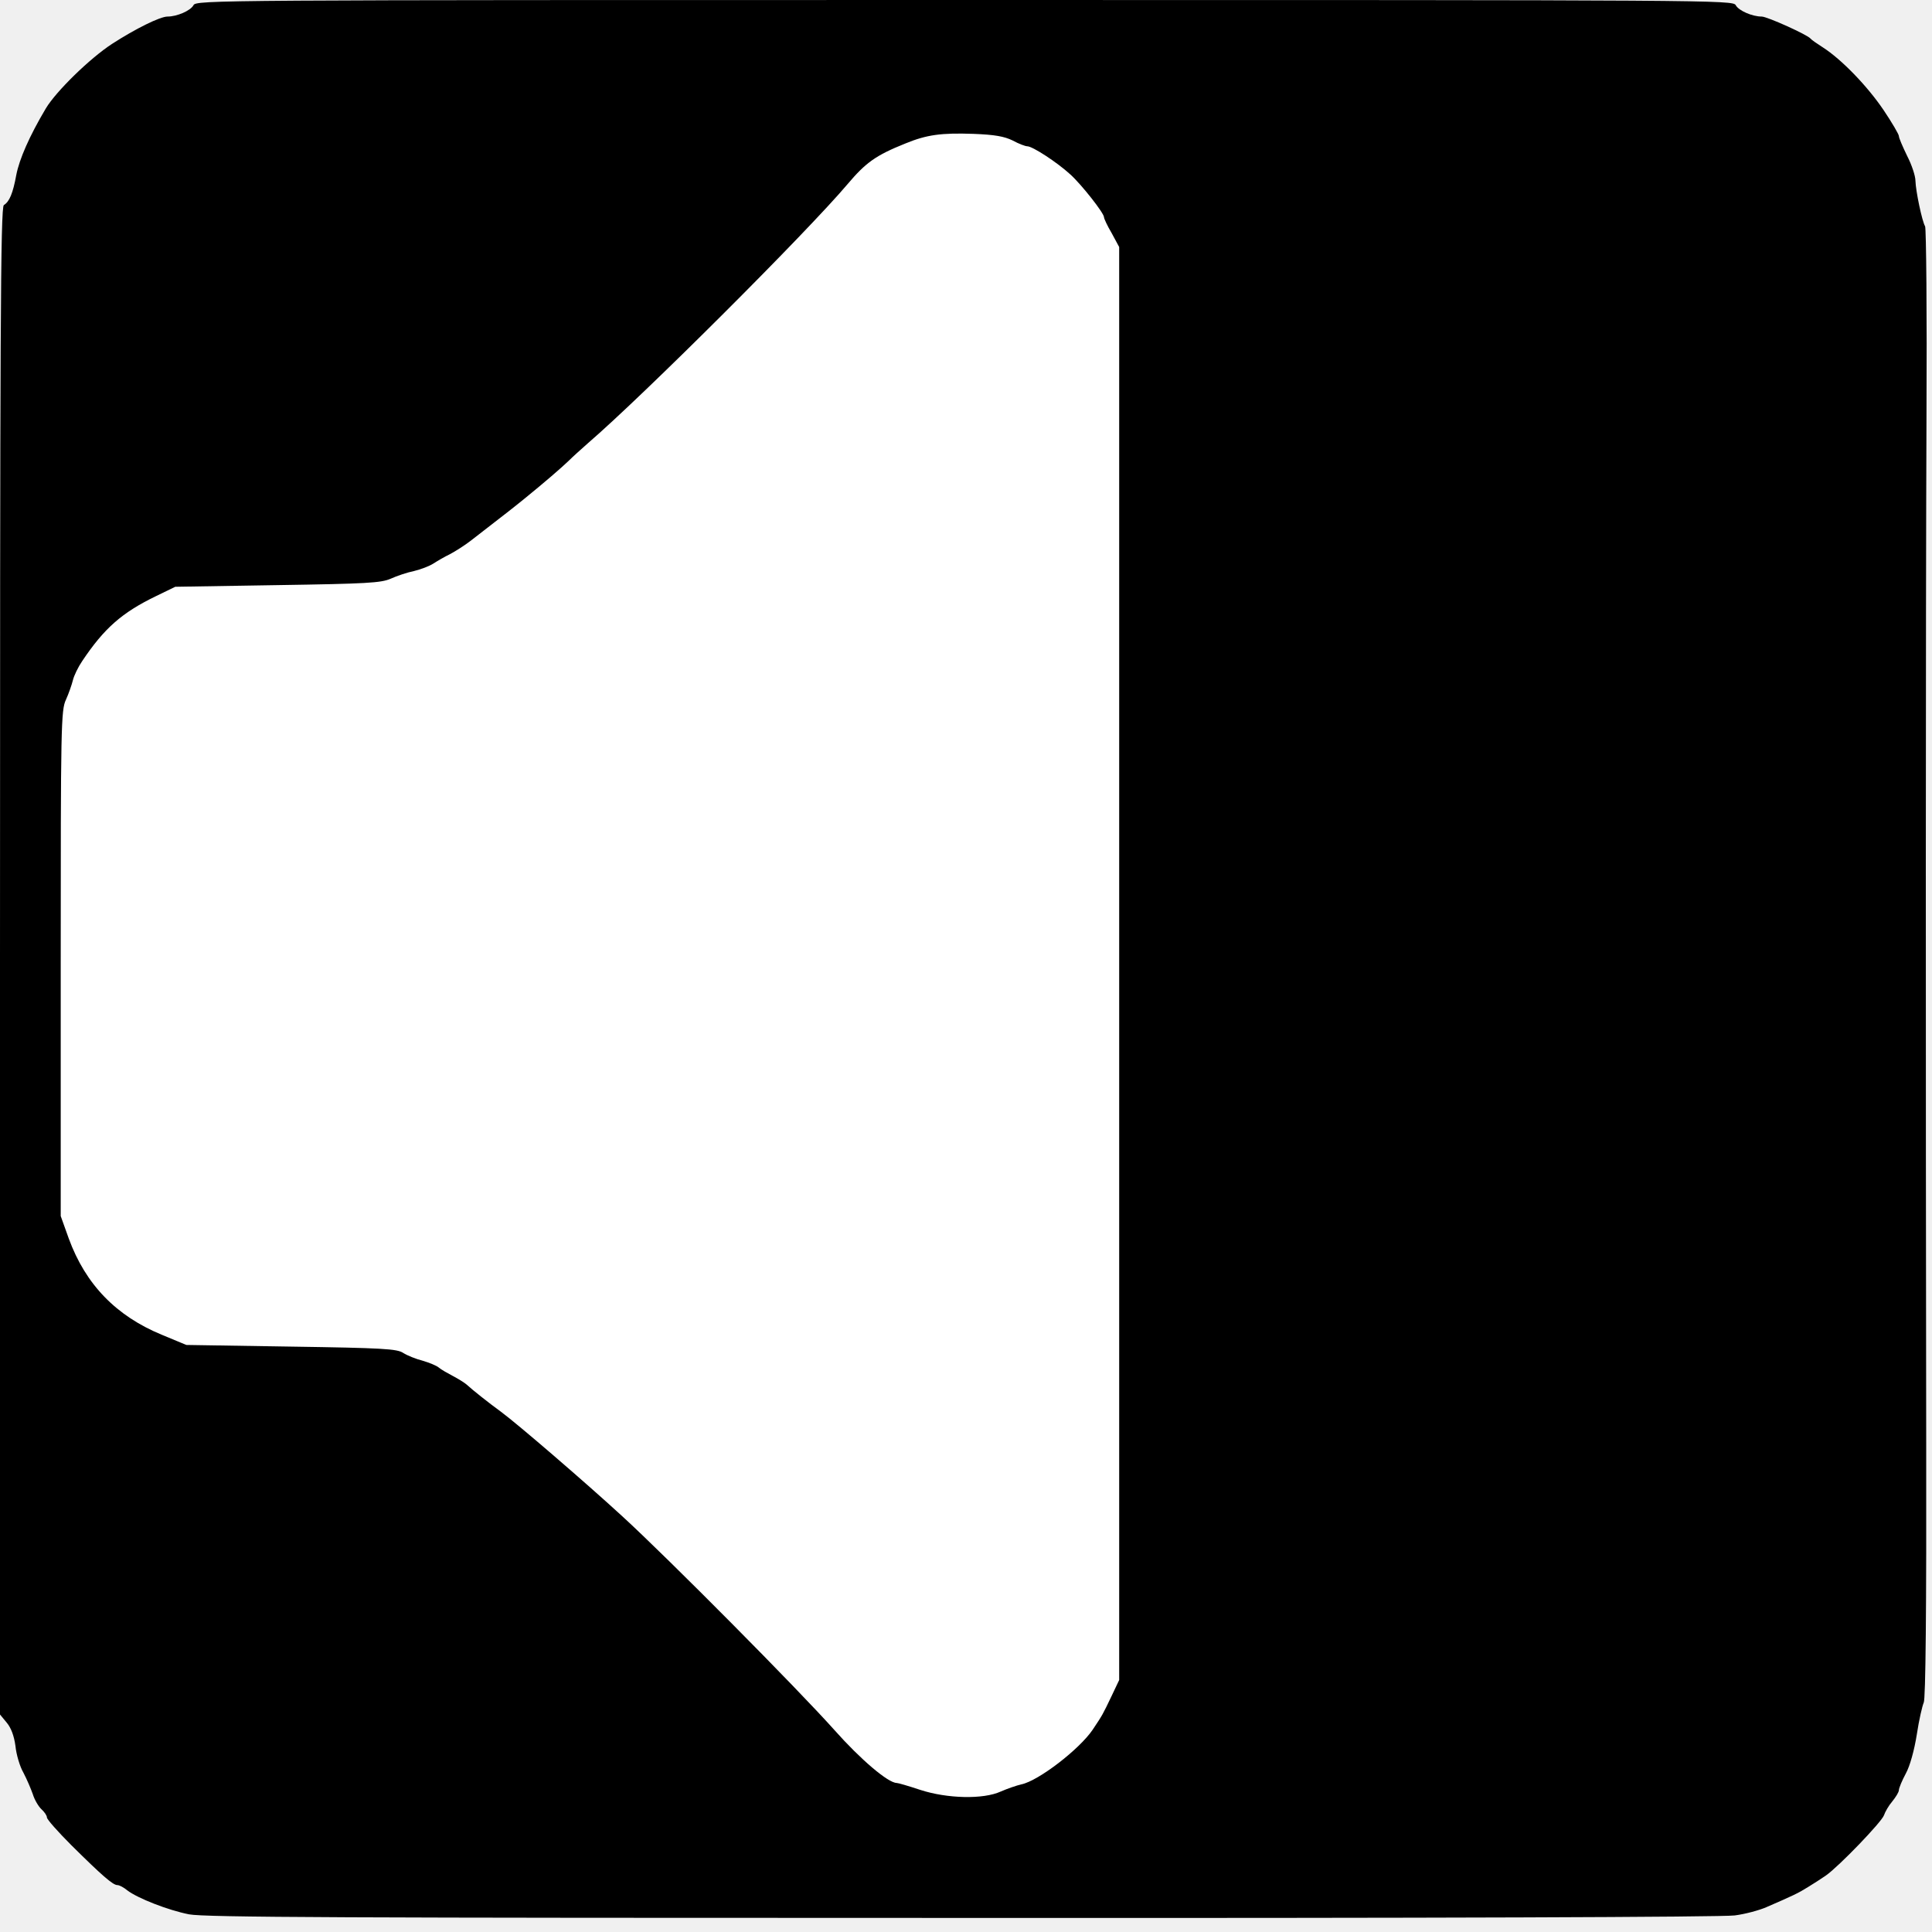
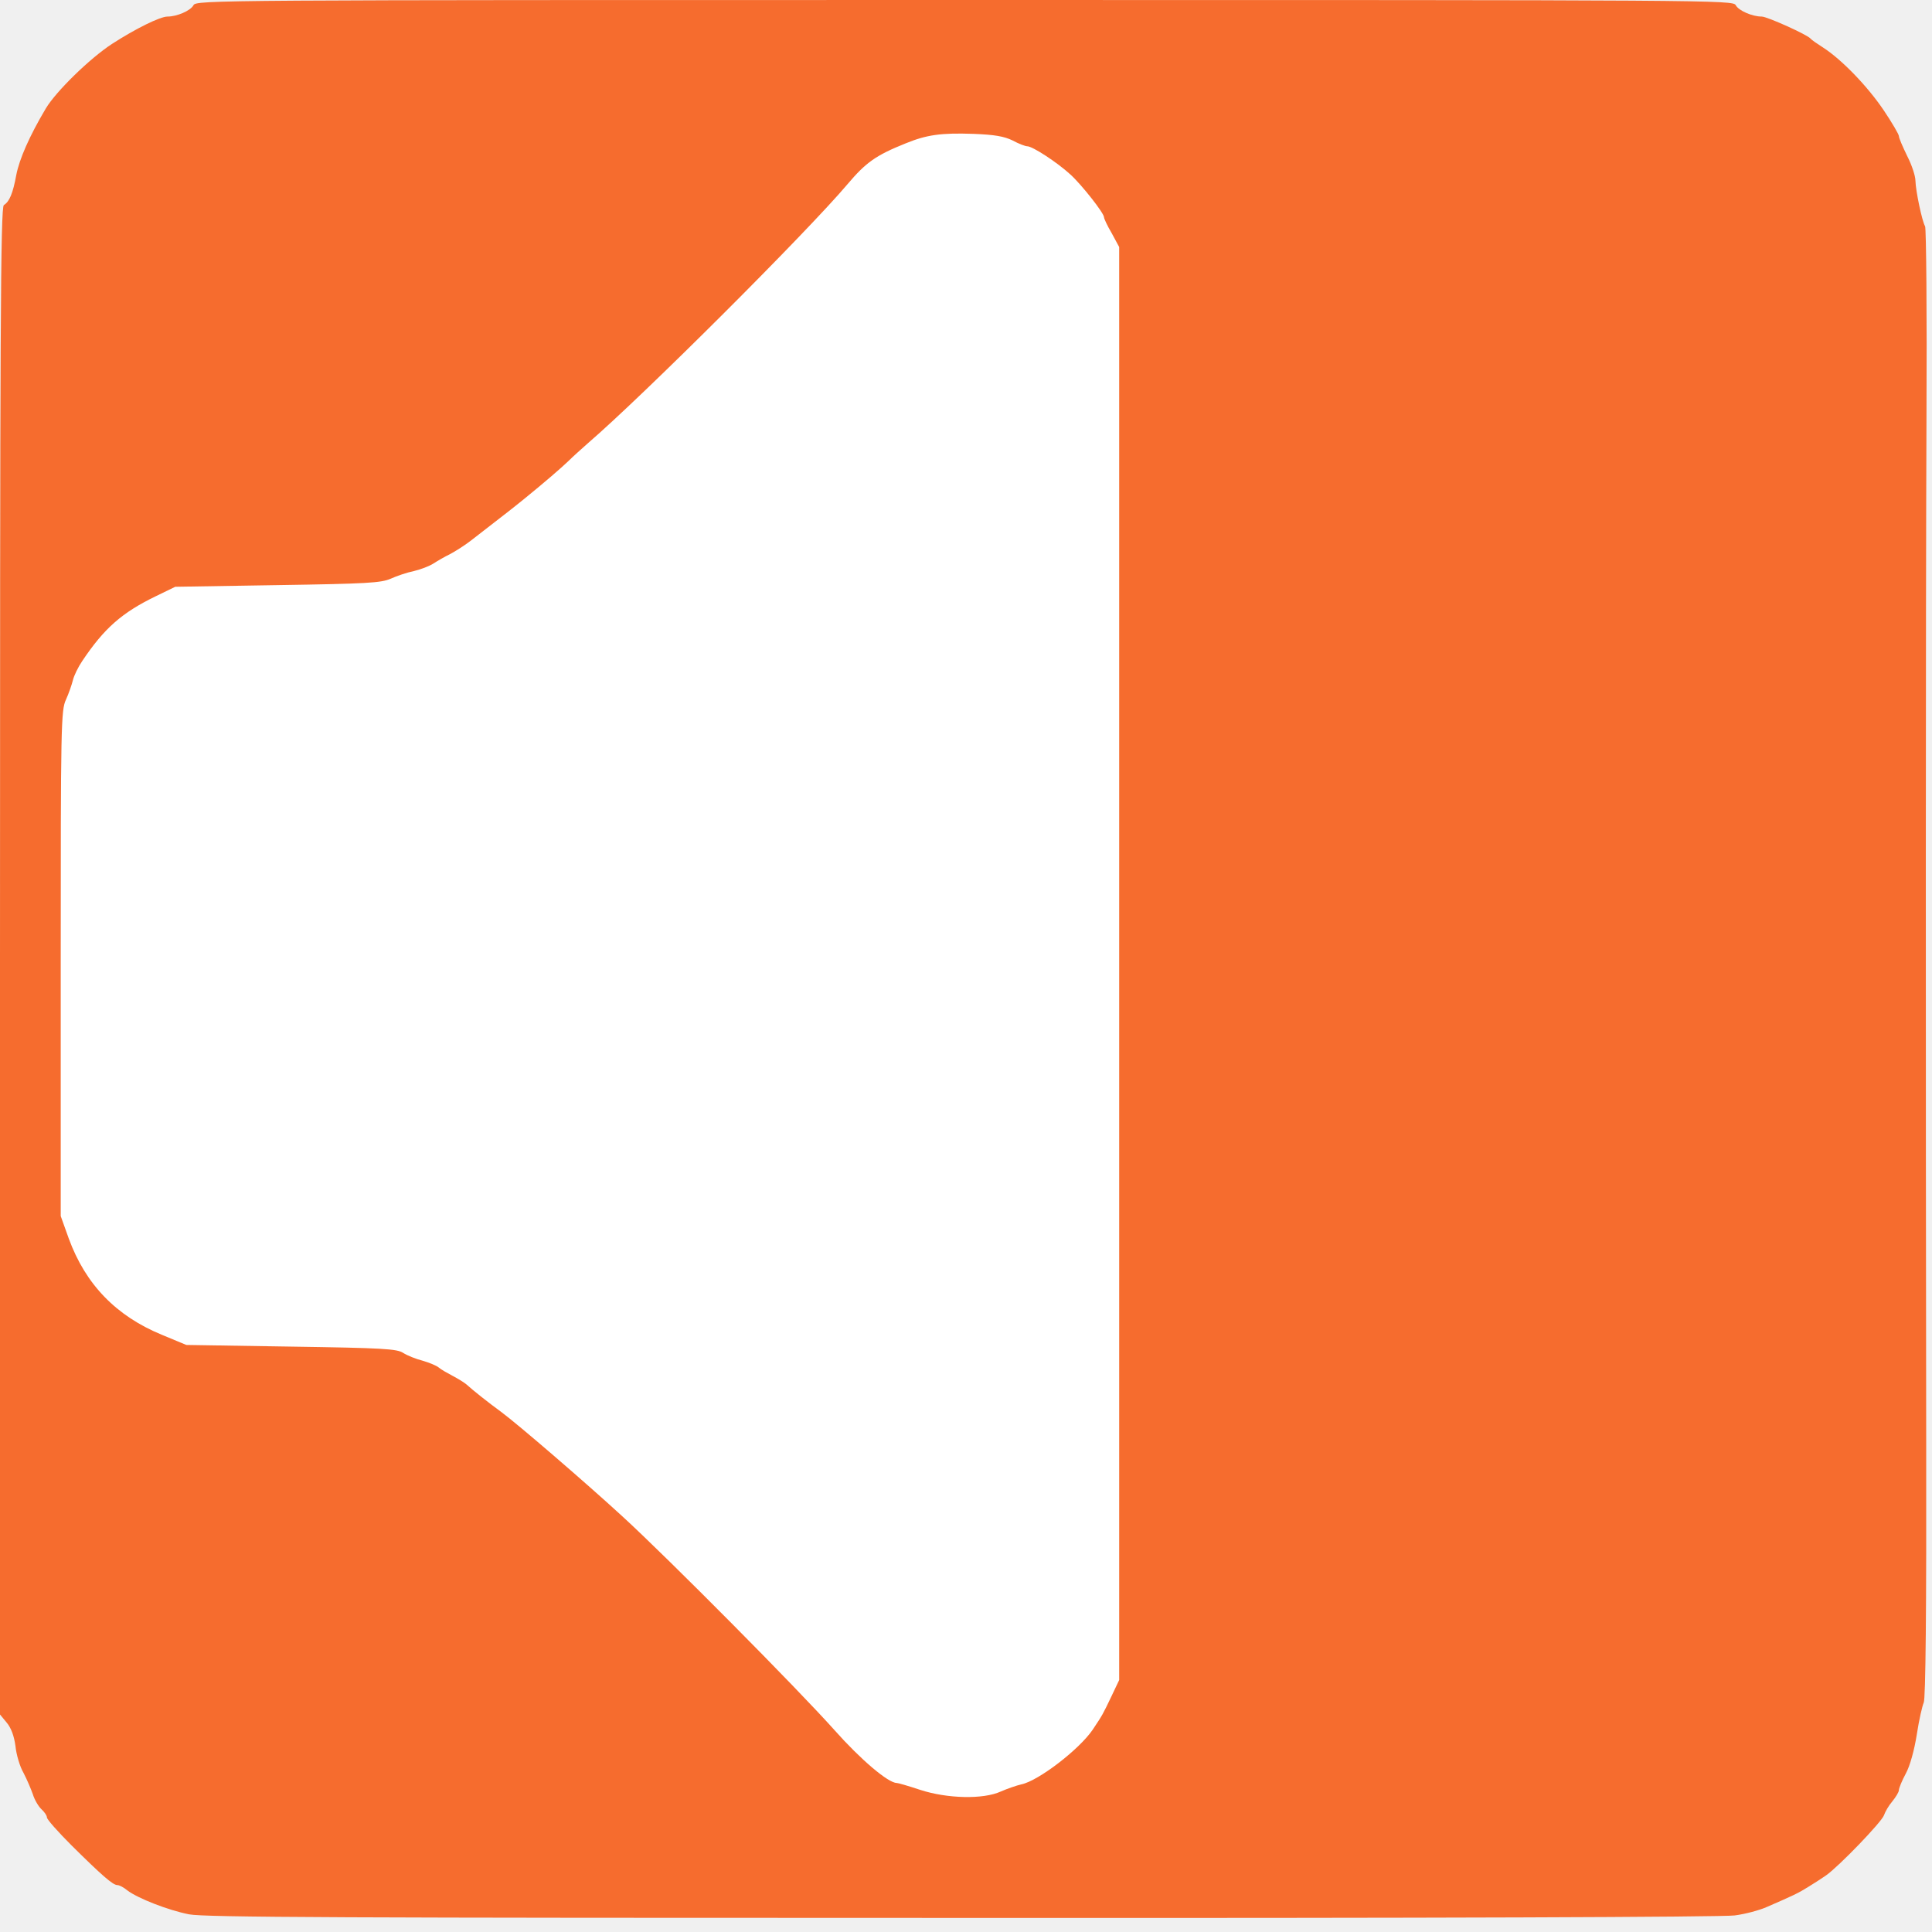
<svg xmlns="http://www.w3.org/2000/svg" id="audio" viewBox="0 0 700 700" width="500" height="500" shape-rendering="geometricPrecision" text-rendering="geometricPrecision" version="1.1">
  <style id="sound">
    @keyframes speaker_wrapper__ts{0%,36.667%,50%,63.333%,to{transform:translate(213.75px,349.749px) scale(1,1)}43.333%,56.667%{transform:translate(213.75px,349.749px) scale(1.05,1.05)}}@keyframes soundwave1_f_o{0%,16.667%,83.333%,to{fill-opacity:0}33.333%,66.667%{fill-opacity:1}}@keyframes soundwave2_f_o{0%,to{fill-opacity:0}16.667%,83.333%{fill-opacity:1}}#speaker_wrapper{animation:speaker_wrapper__ts 3000ms linear infinite normal forwards}#soundwave1{animation:soundwave1_f_o 3000ms linear infinite normal forwards}#soundwave2{animation:soundwave2_f_o 3000ms linear infinite normal forwards}
  </style>
-   <path id="background" d="M70.1 1.9c-1.1 2-6 4.1-9.4 4.1-2.7 0-11.6 4.4-20.1 9.9-8 5.2-20.3 17.2-24 23.4-6 10.1-9.6 18.4-10.7 24.1-1.2 6.6-2.5 9.7-4.5 10.9C.2 75 0 119.6 0 348.2v273l2.4 2.9c1.6 1.9 2.7 4.8 3.2 8.5.3 3.1 1.6 7.5 2.9 9.7 1.2 2.3 2.7 5.8 3.4 7.8.6 2 2.1 4.5 3.1 5.4 1.1 1 2 2.3 2 3 0 .7 4 5.2 8.9 10.1 10.9 10.8 15 14.4 16.6 14.4.7 0 2.3.8 3.6 1.9 3.8 2.9 14.8 7.2 22.4 8.7 5.8 1.1 55.5 1.3 280 1.3 171.5.1 275.6-.3 280-.9 3.9-.5 9-1.9 11.5-3 9.7-4.2 11.6-5.1 15.1-7.3 2-1.2 4.9-3.1 6.5-4.2 4.7-3.3 20.2-19.4 21-21.8.4-1.2 1.7-3.5 3-5 1.3-1.6 2.4-3.4 2.4-4.1 0-.7 1.1-3.4 2.5-6 1.5-2.7 3.1-8.5 4-14.2.8-5.3 2-10.4 2.5-11.5.7-1.2 1-33.9.9-93.6-.2-139.6-.2-297.2.1-372.4.2-37.2-.1-68.2-.5-68.9-1.1-1.8-3.4-12.8-3.5-16.5 0-1.7-1.3-5.7-3-9-1.6-3.3-3-6.5-3-7.2 0-.6-2.5-4.9-5.6-9.5-5.9-8.7-15.2-18.3-21.9-22.6-2.2-1.4-4.2-2.8-4.5-3.2-.9-1.3-15.7-8-17.7-8-3.4 0-8.3-2.1-9.4-4.1C628 0 621.8 0 349.5 0 77.2 0 71 0 70.1 1.9z" stroke-width=".1" stroke="none" fill-rule="evenodd" fill="EB452B" />
+   <path id="background" d="M70.1 1.9c-1.1 2-6 4.1-9.4 4.1-2.7 0-11.6 4.4-20.1 9.9-8 5.2-20.3 17.2-24 23.4-6 10.1-9.6 18.4-10.7 24.1-1.2 6.6-2.5 9.7-4.5 10.9C.2 75 0 119.6 0 348.2v273l2.4 2.9c1.6 1.9 2.7 4.8 3.2 8.5.3 3.1 1.6 7.5 2.9 9.7 1.2 2.3 2.7 5.8 3.4 7.8.6 2 2.1 4.5 3.1 5.4 1.1 1 2 2.3 2 3 0 .7 4 5.2 8.9 10.1 10.9 10.8 15 14.4 16.6 14.4.7 0 2.3.8 3.6 1.9 3.8 2.9 14.8 7.2 22.4 8.7 5.8 1.1 55.5 1.3 280 1.3 171.5.1 275.6-.3 280-.9 3.9-.5 9-1.9 11.5-3 9.7-4.2 11.6-5.1 15.1-7.3 2-1.2 4.9-3.1 6.5-4.2 4.7-3.3 20.2-19.4 21-21.8.4-1.2 1.7-3.5 3-5 1.3-1.6 2.4-3.4 2.4-4.1 0-.7 1.1-3.4 2.5-6 1.5-2.7 3.1-8.5 4-14.2.8-5.3 2-10.4 2.5-11.5.7-1.2 1-33.9.9-93.6-.2-139.6-.2-297.2.1-372.4.2-37.2-.1-68.2-.5-68.9-1.1-1.8-3.4-12.8-3.5-16.5 0-1.7-1.3-5.7-3-9-1.6-3.3-3-6.5-3-7.2 0-.6-2.5-4.9-5.6-9.5-5.9-8.7-15.2-18.3-21.9-22.6-2.2-1.4-4.2-2.8-4.5-3.2-.9-1.3-15.7-8-17.7-8-3.4 0-8.3-2.1-9.4-4.1C628 0 621.8 0 349.5 0 77.2 0 71 0 70.1 1.9z" stroke-width=".1" stroke="none" fill-rule="evenodd" fill="#F66C2E" />
  <g id="speaker_wrapper" transform="translate(213.75 349.749)">
    <path id="speaker" d="M366.9 50.9c2.2 1.2 4.6 2.1 5.3 2.1 1.9 0 10.8 5.8 15.6 10.2 4 3.6 12.2 14 12.2 15.5 0 .5 1.2 3.1 2.8 5.8l2.7 5v519.2l-2.8 5.9c-3.2 6.7-3.2 6.7-6.8 12.1-4.8 7.1-19.6 18.5-25.8 19.8-1.8.4-5.2 1.6-7.5 2.6-6.3 2.9-19.4 2.6-29.2-.6-4.2-1.4-8-2.5-8.5-2.5-3.1 0-13.1-8.5-22.6-19.2-13.3-14.9-60.1-62.1-76.8-77.4-13.4-12.3-37.9-33.4-44-37.9-4.4-3.2-10.2-7.8-12.5-9.9-.8-.7-3.1-2.1-5-3.1s-4.2-2.3-5-3c-.8-.7-3.5-1.8-5.9-2.5-2.4-.6-5.6-1.9-7-2.8-2.2-1.5-7.4-1.8-40.6-2.3l-38-.6-8.9-3.7c-16.5-6.8-27.6-18.2-33.7-34.9l-2.9-8.1v-91.5c0-86.3.1-91.8 1.9-95.6 1-2.2 2.1-5.4 2.5-7 .4-1.7 1.9-4.8 3.4-7 7.9-11.8 14.3-17.5 26.7-23.5l7-3.4 37-.6c32.5-.5 37.5-.8 41-2.3 2.2-1 6-2.3 8.5-2.8 2.5-.6 5.6-1.8 7-2.7 1.4-.9 4.1-2.5 6-3.4 1.9-1 5.4-3.2 7.7-5 13.6-10.5 16.1-12.5 19.3-15.1 7.4-6 13.5-11.3 16-13.7 1.4-1.4 4.5-4.2 7-6.4 20.2-17.4 79.4-76.5 94.1-93.9 6.6-7.8 10.2-10.4 20.9-14.7 7.8-3.2 13-3.9 24.7-3.5 7.7.3 11.1.9 14.2 2.4z" transform="translate(-213.75 -349.749)" stroke-width=".1" stroke="none" fill="#FFF" />
  </g>
  <path id="soundwave1" d="M572.2 120.1c15.5 13 38.6 37.9 48 51.9 1 1.4 3.1 4.3 4.7 6.5 1.7 2.2 4 5.6 5.1 7.5 1.2 1.9 3.6 6 5.5 9 1.8 3 4.2 7.4 5.3 9.6 1.1 2.3 2.4 4.4 3 4.8.6.3 1.6 2.3 2.3 4.4.6 2 2 4.7 3 6 1 1.3 2.1 3.7 2.4 5.4.4 1.7 1.8 5.1 3.1 7.6s2.4 5.2 2.4 6.1c0 .9 1.1 3.7 2.5 6.3 1.3 2.5 2.7 6.6 3.1 9 .4 2.3 1.5 5.9 2.5 7.9.9 1.9 2.3 6.4 2.9 10 .6 3.5 2 8.9 3 11.9s2.1 8.9 2.5 13c.3 4.1 1.5 12.1 2.6 17.8 2.5 13.5 2.8 54.6.4 66.9-.8 4.3-2.2 13.1-3 19.5-.8 6.4-2.1 13.4-3 15.4-.8 2-2 6.6-2.5 10.1-.6 3.6-1.9 8.2-2.9 10.2s-2.1 5.6-2.5 7.9c-.4 2.4-1.8 6.5-3.1 9-1.4 2.6-2.5 5.4-2.5 6.2 0 .8-1.4 4.2-3 7.5s-3 6.7-3 7.6c0 .8-1.1 3-2.5 4.9-1.4 1.9-2.5 4-2.5 4.8 0 .8-.9 2.6-2 4.2-1.1 1.5-3.8 6.3-6.1 10.6-2.3 4.4-4.9 8.8-5.8 9.9-1 1.1-2.2 3.1-2.9 4.5-.6 1.4-2.2 3.8-3.4 5.4-1.3 1.6-5.2 6.8-8.7 11.5-3.4 4.7-8.2 10.8-10.5 13.5-7.1 8.5-33.6 34.4-38.4 37.6-5.2 3.5-9.1 3.6-10.7.5-.5-1.2-2.8-4.7-5-7.9s-4.9-7.2-6-9c-1.1-1.8-3-4.5-4.2-6-1.3-1.6-2.3-3.3-2.3-3.9 0-.6-1.1-2.2-2.4-3.6-3.4-3.7-7.6-12.2-6.8-13.7.4-.7 3.3-3.6 6.6-6.4 7.9-6.9 17.1-16.5 27-28 8-9.5 9-10.8 12.4-16.3.9-1.6 2.9-4.5 4.5-6.4 1.5-2 2.7-4.1 2.7-4.7 0-.6 1.4-2.9 3-5 1.7-2.2 3-4.5 3-5.1 0-.7.8-2.3 1.8-3.6 1.1-1.3 2.4-3.9 3-5.7.6-1.8 2-4.5 3.1-6s2.2-4.4 2.6-6.5c.4-2 1.5-4.7 2.5-6 1-1.3 2.2-4.1 2.6-6.2.4-2.2 1.7-6.2 3-9 1.2-2.7 2.5-7.5 2.9-10.5.4-2.9 1.6-7.4 2.6-9.8 1.2-2.6 2.3-8.9 2.9-15.8.6-6.3 1.4-14.4 2-18.2 1.2-8.6 1.3-31.9 0-39.7-.5-3.3-1.4-11.2-2-17.6-.6-7.2-1.7-13.3-2.9-16-1.1-2.4-2.3-7.1-2.6-10.4-.4-3.3-1.8-8-3.1-10.5s-2.4-5.6-2.4-7c0-1.4-1.4-5.2-3-8.5-1.7-3.3-3-6.5-3-7.3 0-.7-1.1-3-2.5-5s-2.5-4.4-2.5-5.2c0-.9-1.1-3.1-2.5-5s-2.5-3.8-2.5-4.3c0-1.2-6.8-12.4-9.7-16-1.3-1.6-2.3-3.3-2.3-3.9 0-.6-1.2-2.5-2.7-4.3-1.6-1.8-3.6-4.3-4.6-5.6-8.6-11.7-21.8-25.8-33.4-35.8-8.3-7.1-8.3-9.4.3-20.6 3-4 6.4-9.1 8.4-12.8 1.1-2 2.4-3.7 2.9-3.7.4 0 1.3-1.2 2-2.8.7-1.5 2.8-5.1 4.7-8 4.8-7.2 7-7.1 16.6.9z" fill="#FFF" fill-opacity="0" stroke="none" stroke-width=".1" />
  <path id="soundwave2" d="M504.3 205.6c4.8 2.5 27.7 26.7 27.7 29.3 0 .5.9 2 2 3.3 7.1 8 25 42.4 25 47.9 0 1.2 1.1 4.5 2.4 7.3 1.3 2.8 2.7 7.8 3.1 11.1.3 3.3 1.6 9.1 2.8 13 2 6.4 2.2 9.1 2.2 32 0 22.8-.2 25.6-2.2 32-1.2 3.8-2.5 9.7-2.9 13-.3 3.3-1.5 7.7-2.6 9.8-1 2-2.3 6-2.8 8.8-.5 2.8-1.8 6.3-2.9 7.7-1 1.5-2.2 4.1-2.5 5.9-.4 1.8-1.5 4.2-2.5 5.5-1 1.3-2.4 4-3 6-.7 2.1-1.7 4.1-2.3 4.4-.6.4-1.9 2.5-3 4.8-1 2.2-3.4 6.1-5.3 8.6s-4.3 5.6-5.2 7c-7.8 11.1-22.6 27.5-27 29.9-3.8 2-7.1 1.4-8.7-1.7-.8-1.6-2.2-3.5-3.2-4.3-.9-.8-2.3-2.8-3.1-4.4-.7-1.7-2.9-5-4.8-7.5s-4.3-6.1-5.4-8.1c-1.1-1.9-2.7-4.1-3.5-4.8-.9-.8-1.6-2-1.6-2.7 0-.8-1.3-2.8-3-4.6-4.5-4.6-4-6.8 3.3-15 2.6-2.9 5.8-6.4 7-7.8 1.2-1.4 3.5-4.5 5.1-7 1.6-2.5 4.2-6.4 5.7-8.8 1.6-2.3 2.9-4.9 2.9-5.6 0-.7 1.1-2.9 2.4-4.9 1.3-1.9 2.7-5 3.1-6.8.4-1.9 1.6-5 2.6-7s2.8-9.2 4-16c1.1-6.8 2.6-14.9 3.1-17.9 1-5.9.4-18.4-1.2-24-.6-1.9-1.7-7.9-2.5-13.2-.8-5.4-2.3-11.5-3.3-13.5-1.1-2.1-2.2-5.4-2.6-7.4-.4-2.1-1.3-4.2-2.1-4.9-.8-.6-1.9-2.8-2.6-4.8-.7-2-2.3-5.1-3.6-6.8-1.2-1.7-2.3-3.5-2.3-4.1 0-1.2-11.9-16.4-17-21.8-5.2-5.3-5.9-8.6-2.9-12.4 1.3-1.5 3.2-4.1 4.1-5.7 1.9-3.1 5.8-9 14.5-21.9 6.9-10.1 9.5-13.5 10.4-13.5.6 0 2.4.7 4.2 1.6z" fill="#FFF" fill-opacity="0" stroke="none" stroke-width=".1" />
</svg>
